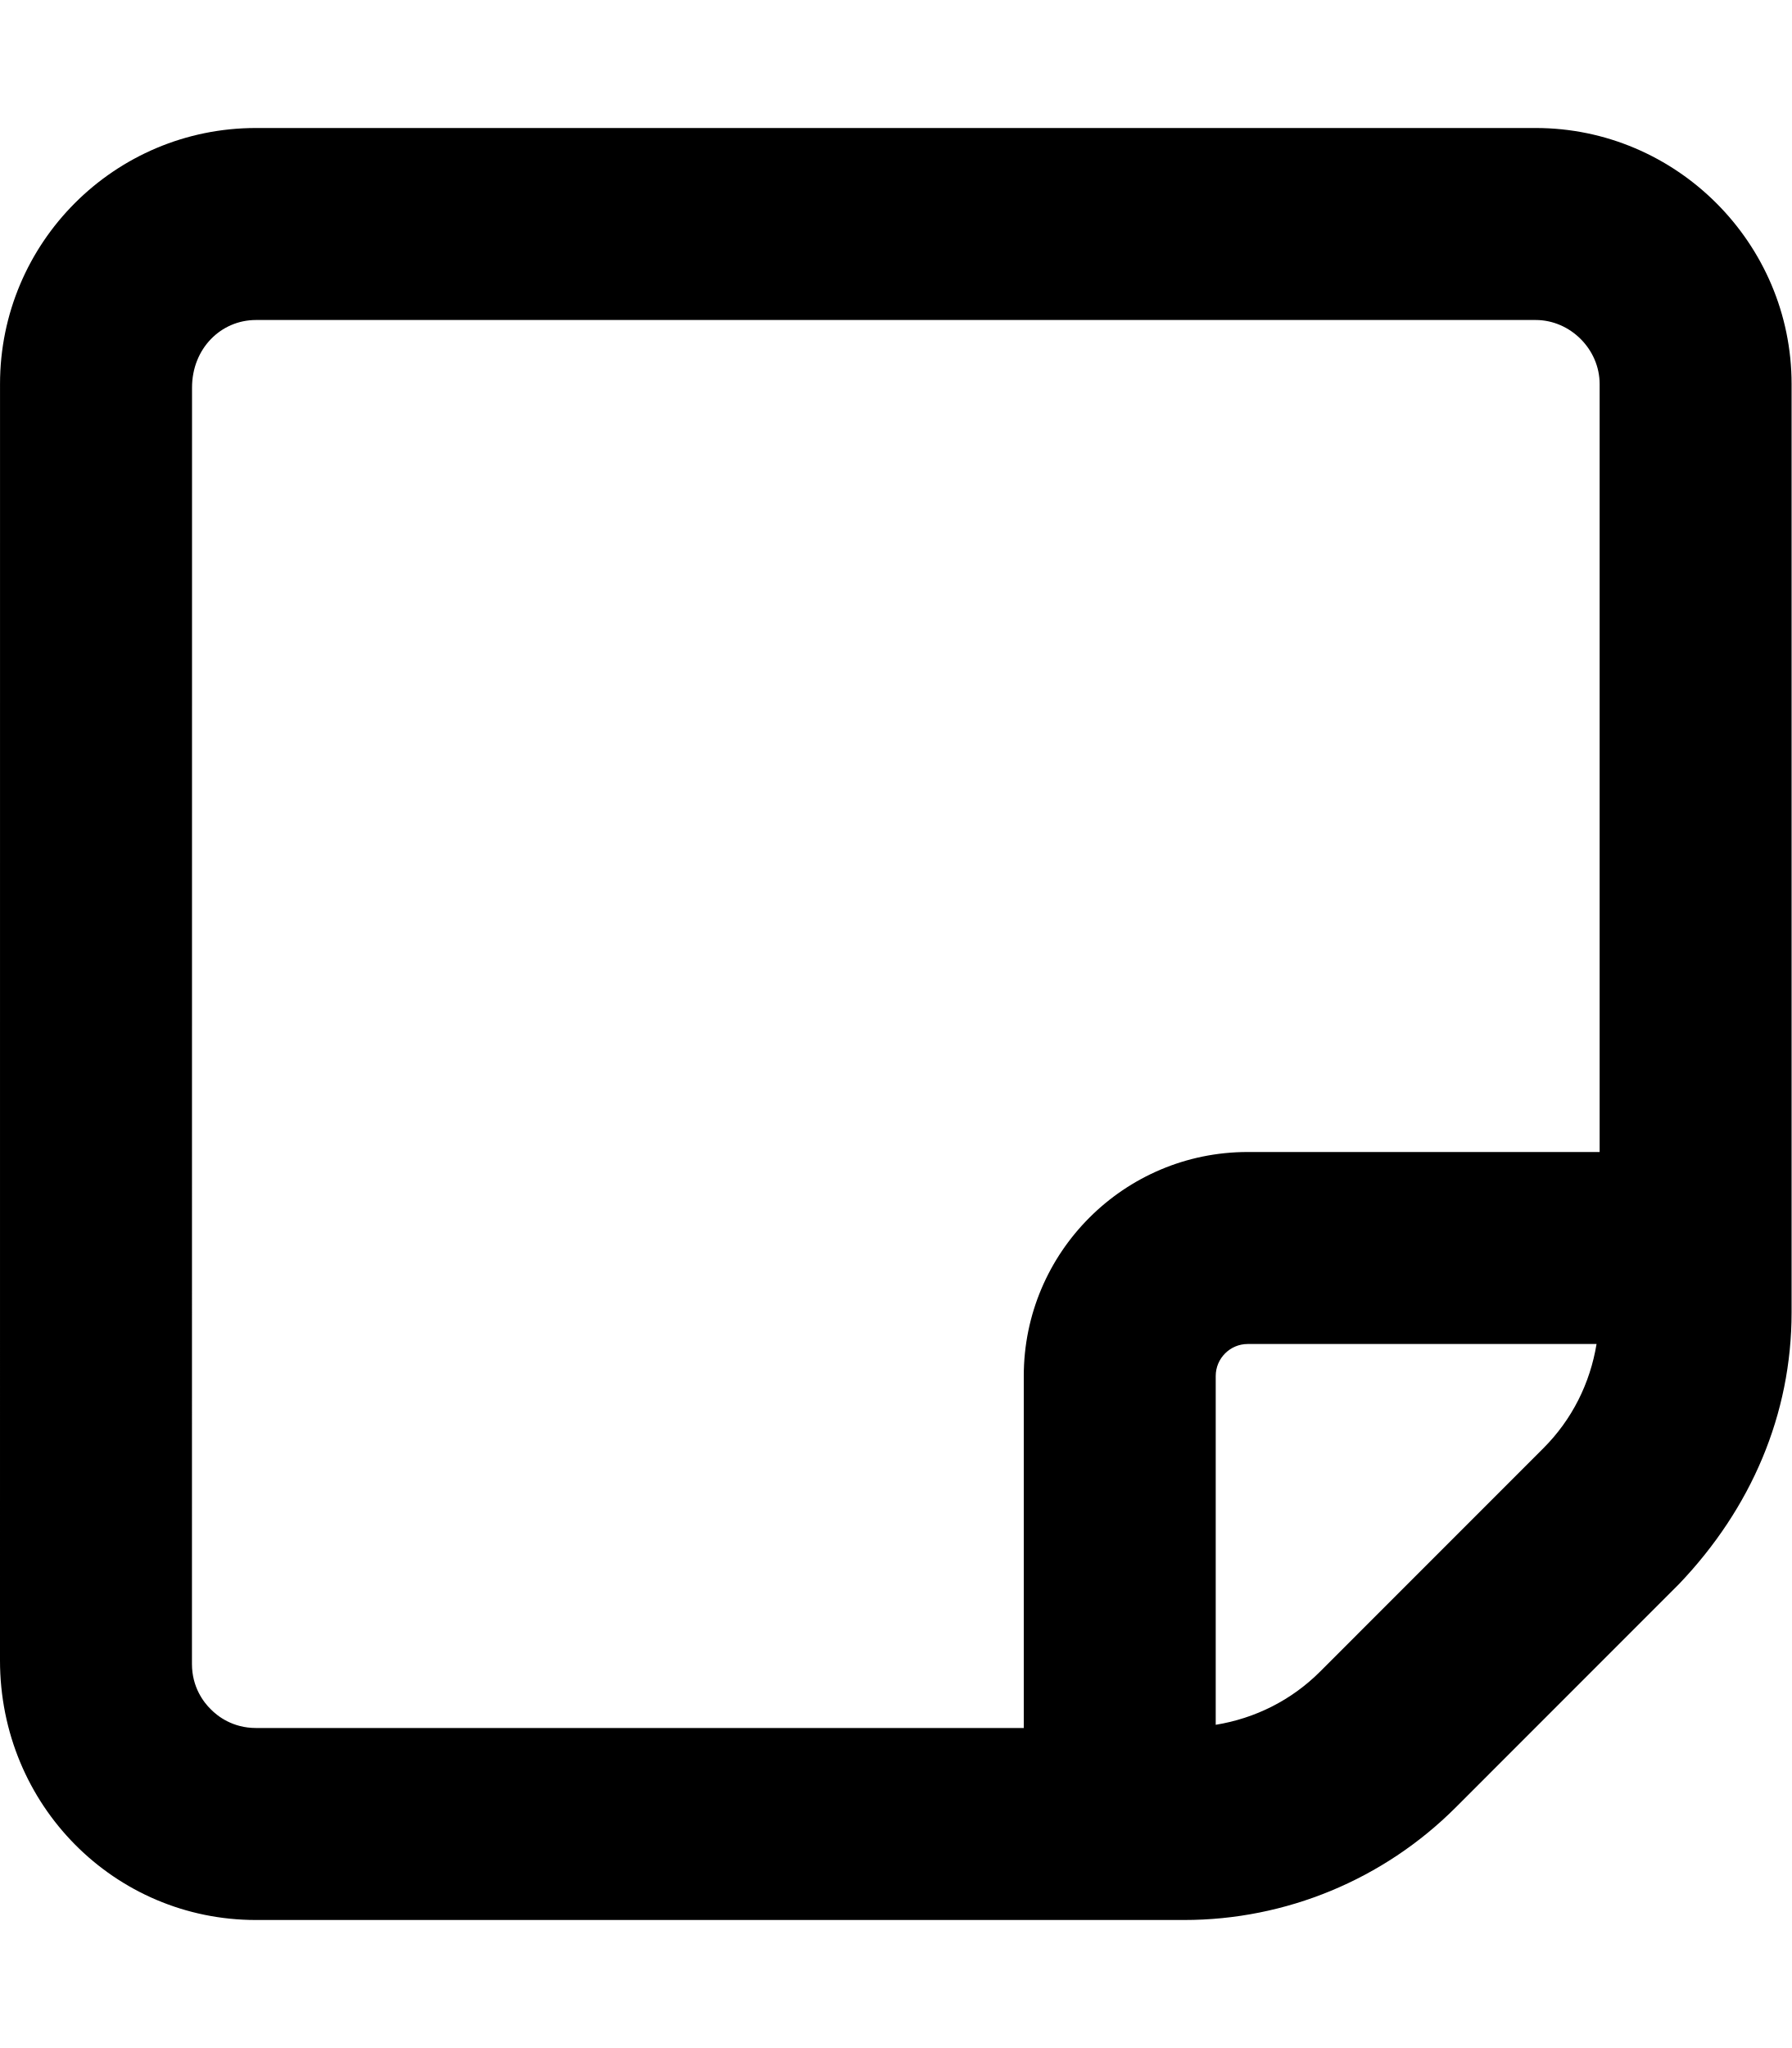
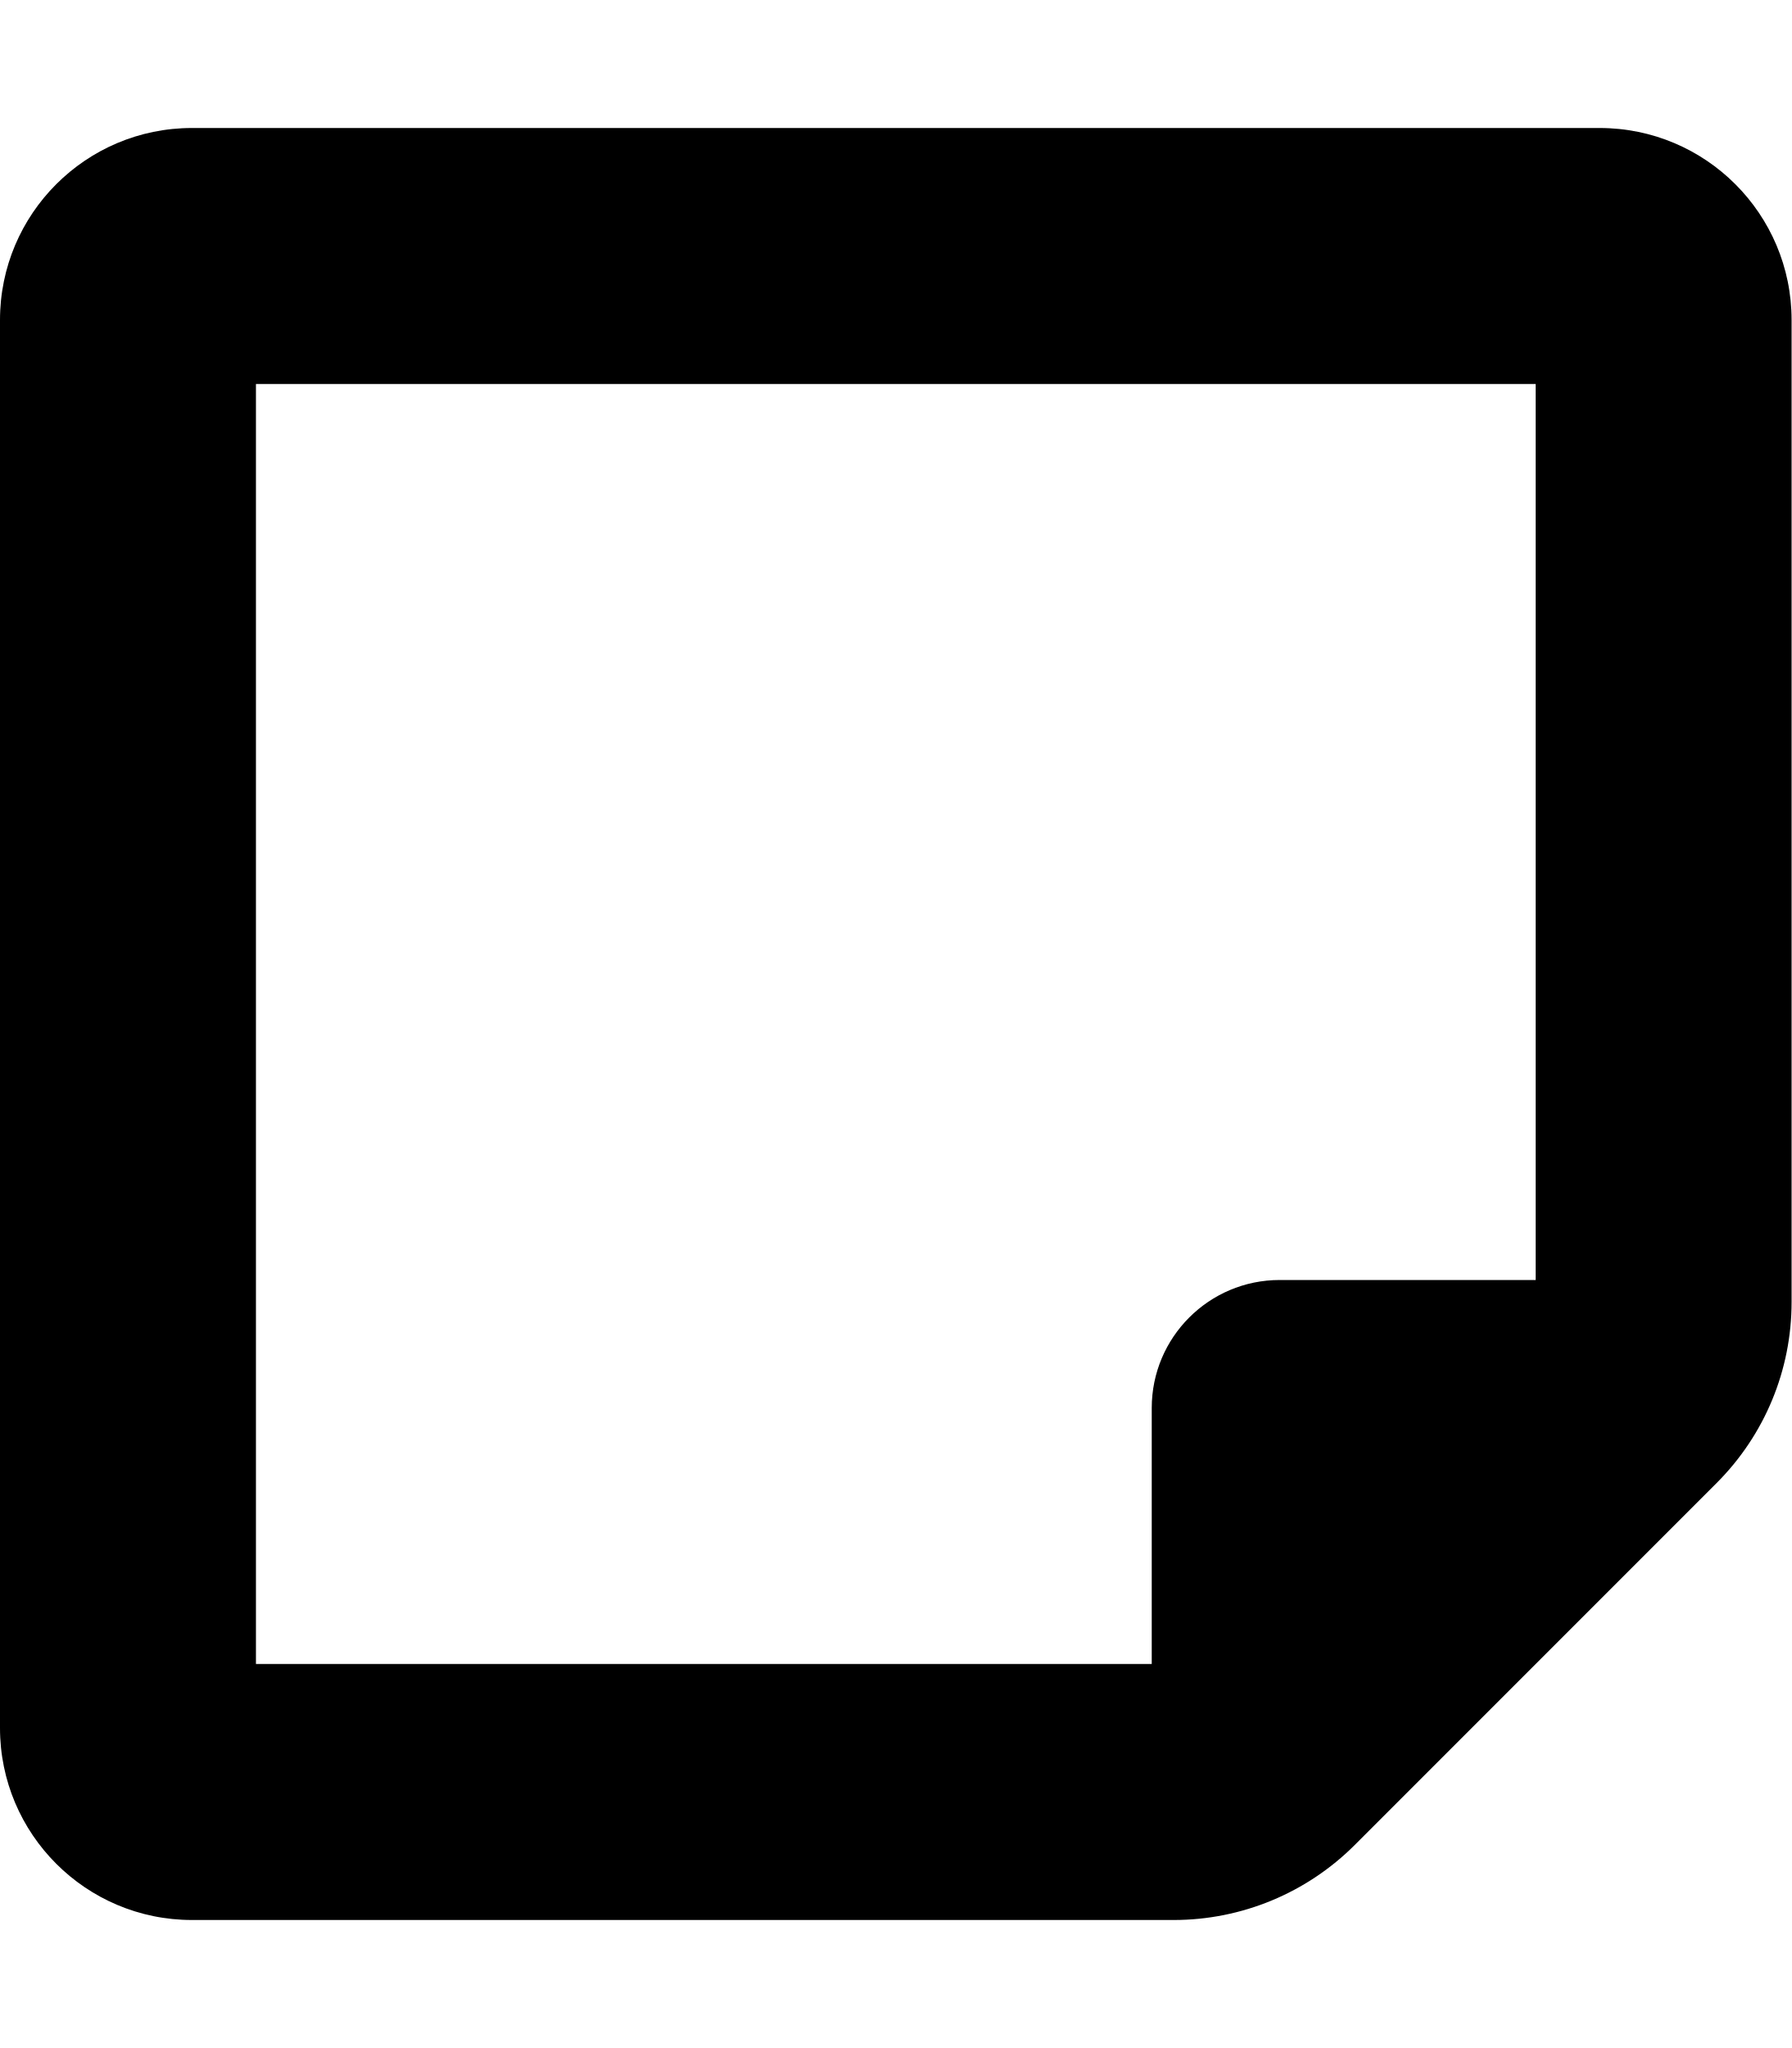
<svg xmlns="http://www.w3.org/2000/svg" viewBox="0 0 448 512">
-   <path d="M384 32H64.01C28.66 32 .009 60.65 .006 96L0 415.1C-.002 451.3 28.65 480 64 480h232.1c25.46 0 49.88-10.12 67.89-28.12l55.88-55.89C437.9 377.1 448 353.6 448 328.1V96C448 60.8 419.2 32 384 32zM52.69 427.3C50.94 425.6 48 421.8 48 416l.019-319.1C48.02 87.18 55.2 80 64.02 80H384c8.674 0 16 7.328 16 16v192h-88C281.1 288 256 313.1 256 344v88H64C58.23 432 54.44 429.1 52.69 427.3zM330.1 417.9C322.9 425.1 313.8 429.6 304 431.2V344c0-4.406 3.594-8 8-8h87.23c-1.617 9.812-6.115 18.88-13.29 26.05L330.1 417.9z" />
+   <path d="M400 32h-352C21.49 32 0 53.49 0 80v352C0 458.5 21.49 480 48 480h245.5c16.97 0 33.25-6.744 45.26-18.75l90.51-90.51C441.3 358.7 448 342.5 448 325.5V80C448 53.49 426.5 32 400 32zM64 96h320l-.001 224H320c-17.67 0-32 14.33-32 32v64H64V96z" />
</svg>
